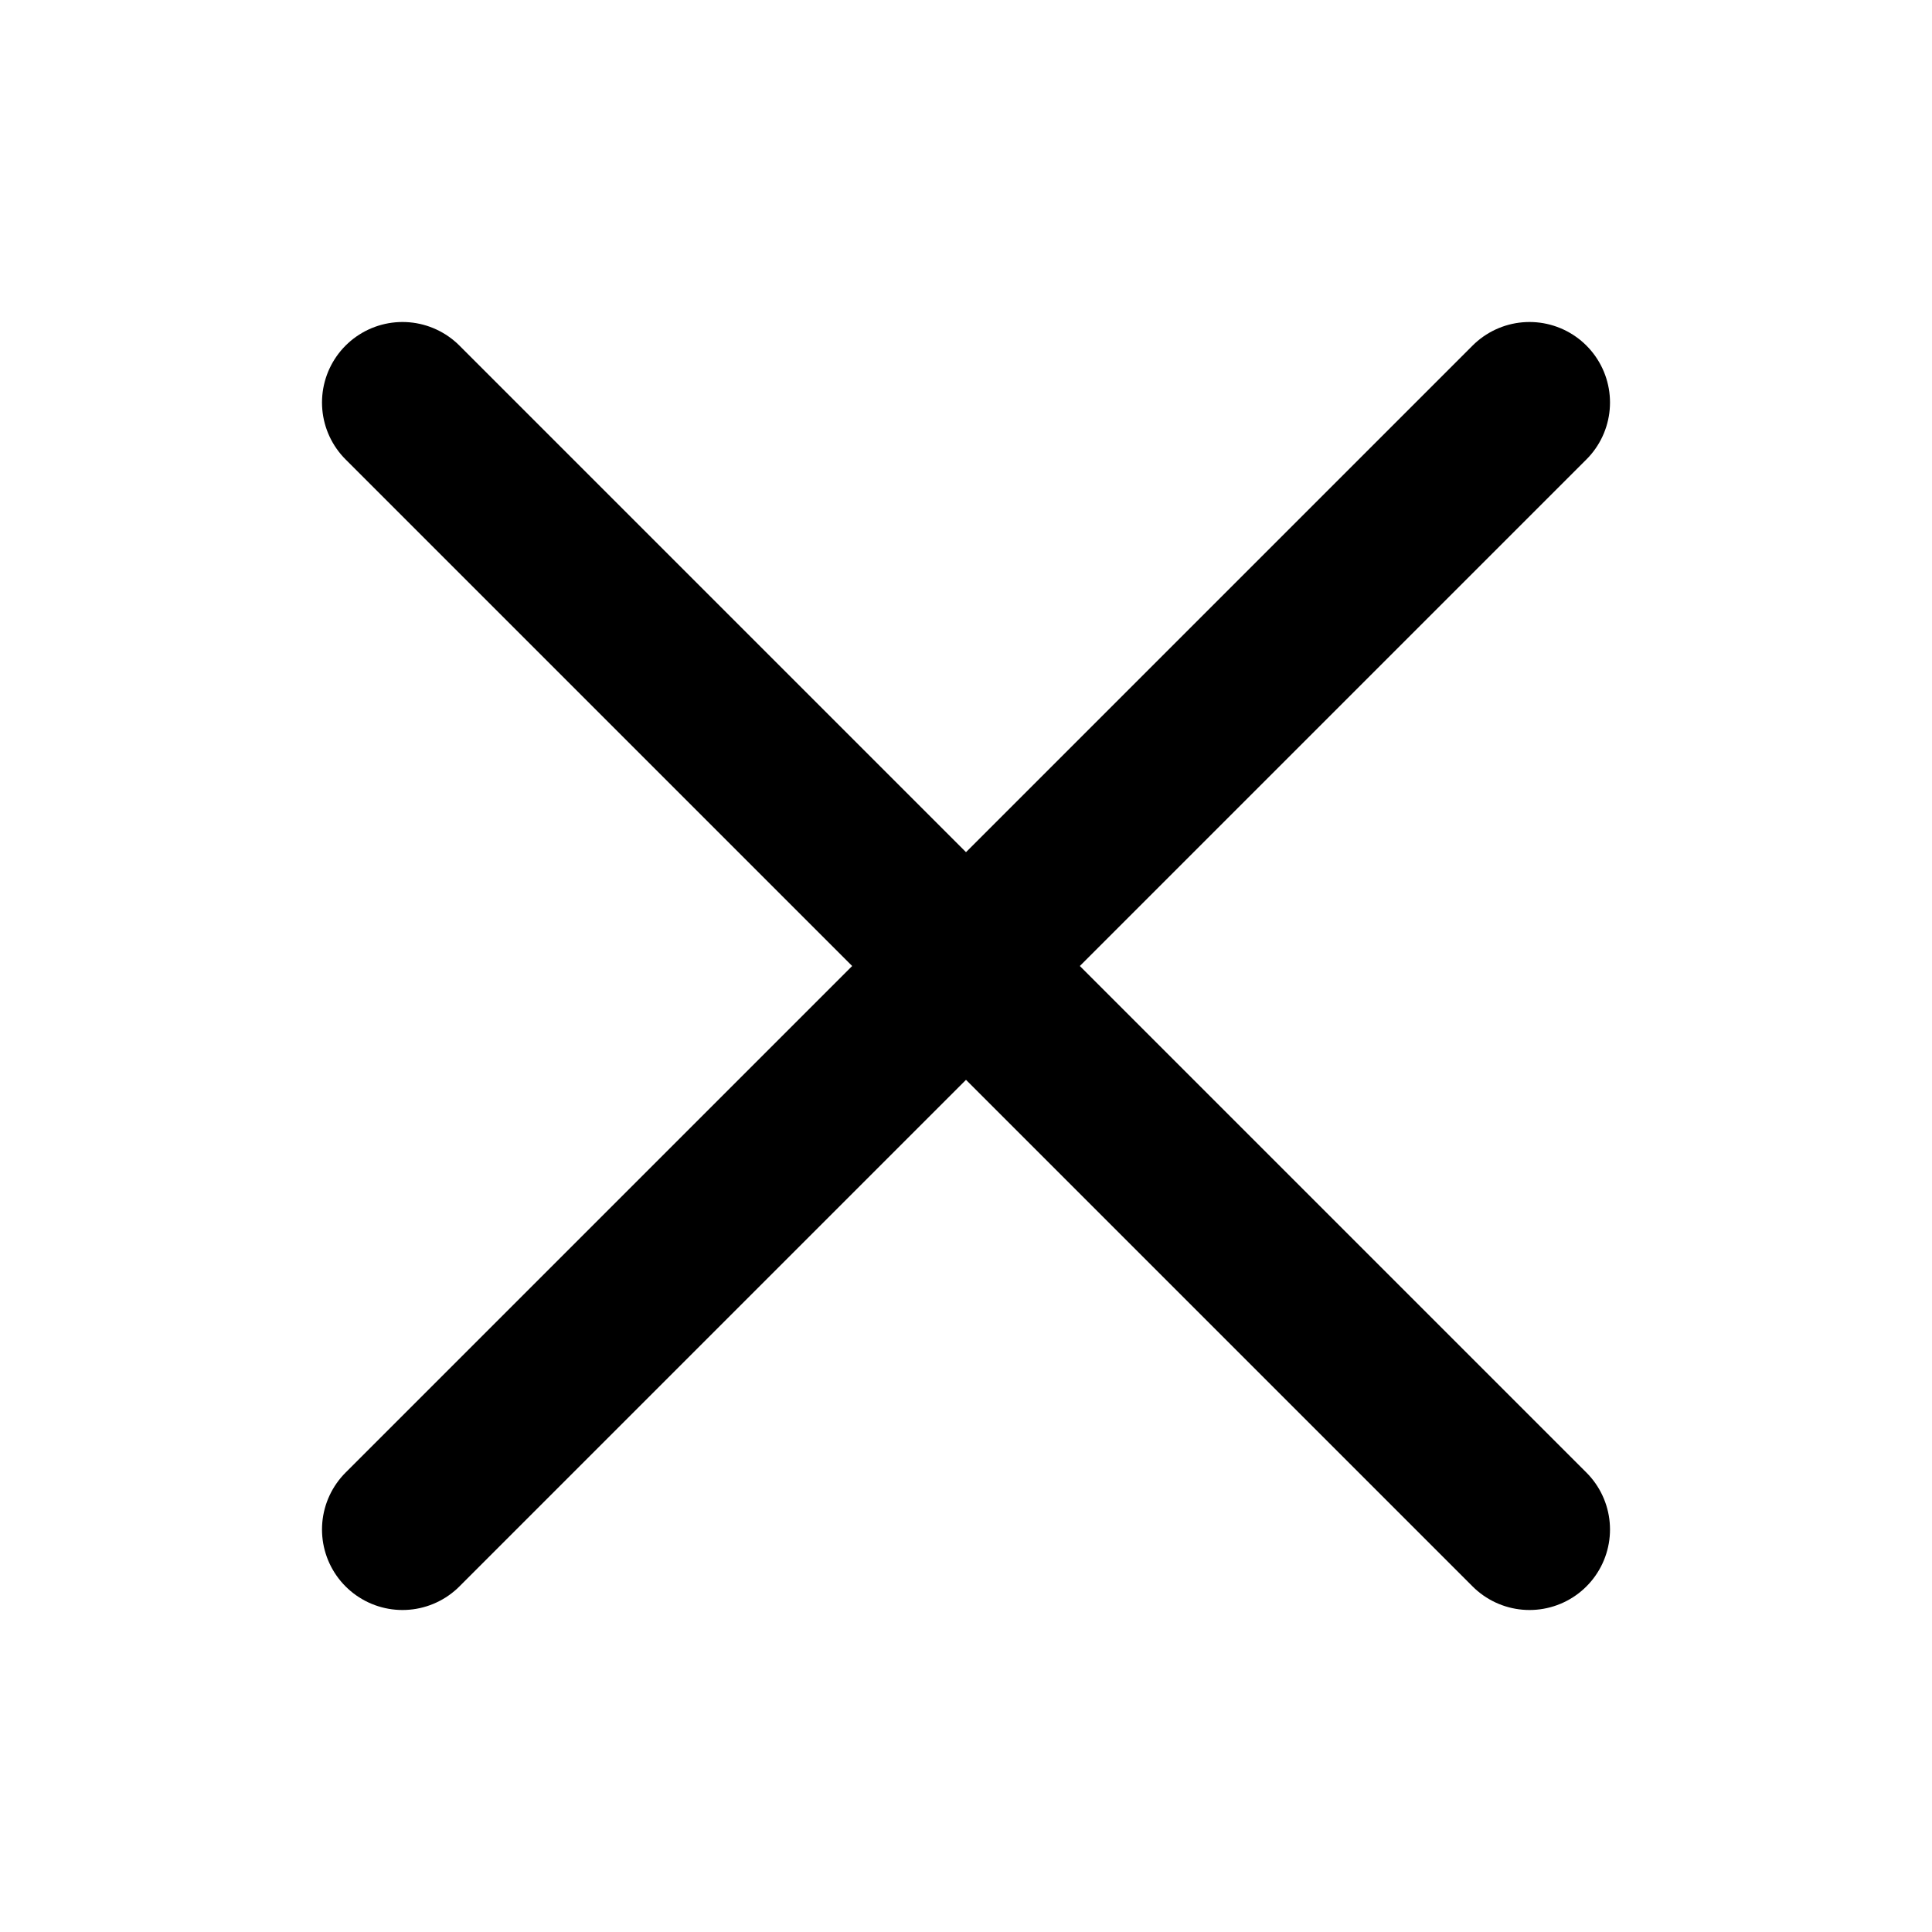
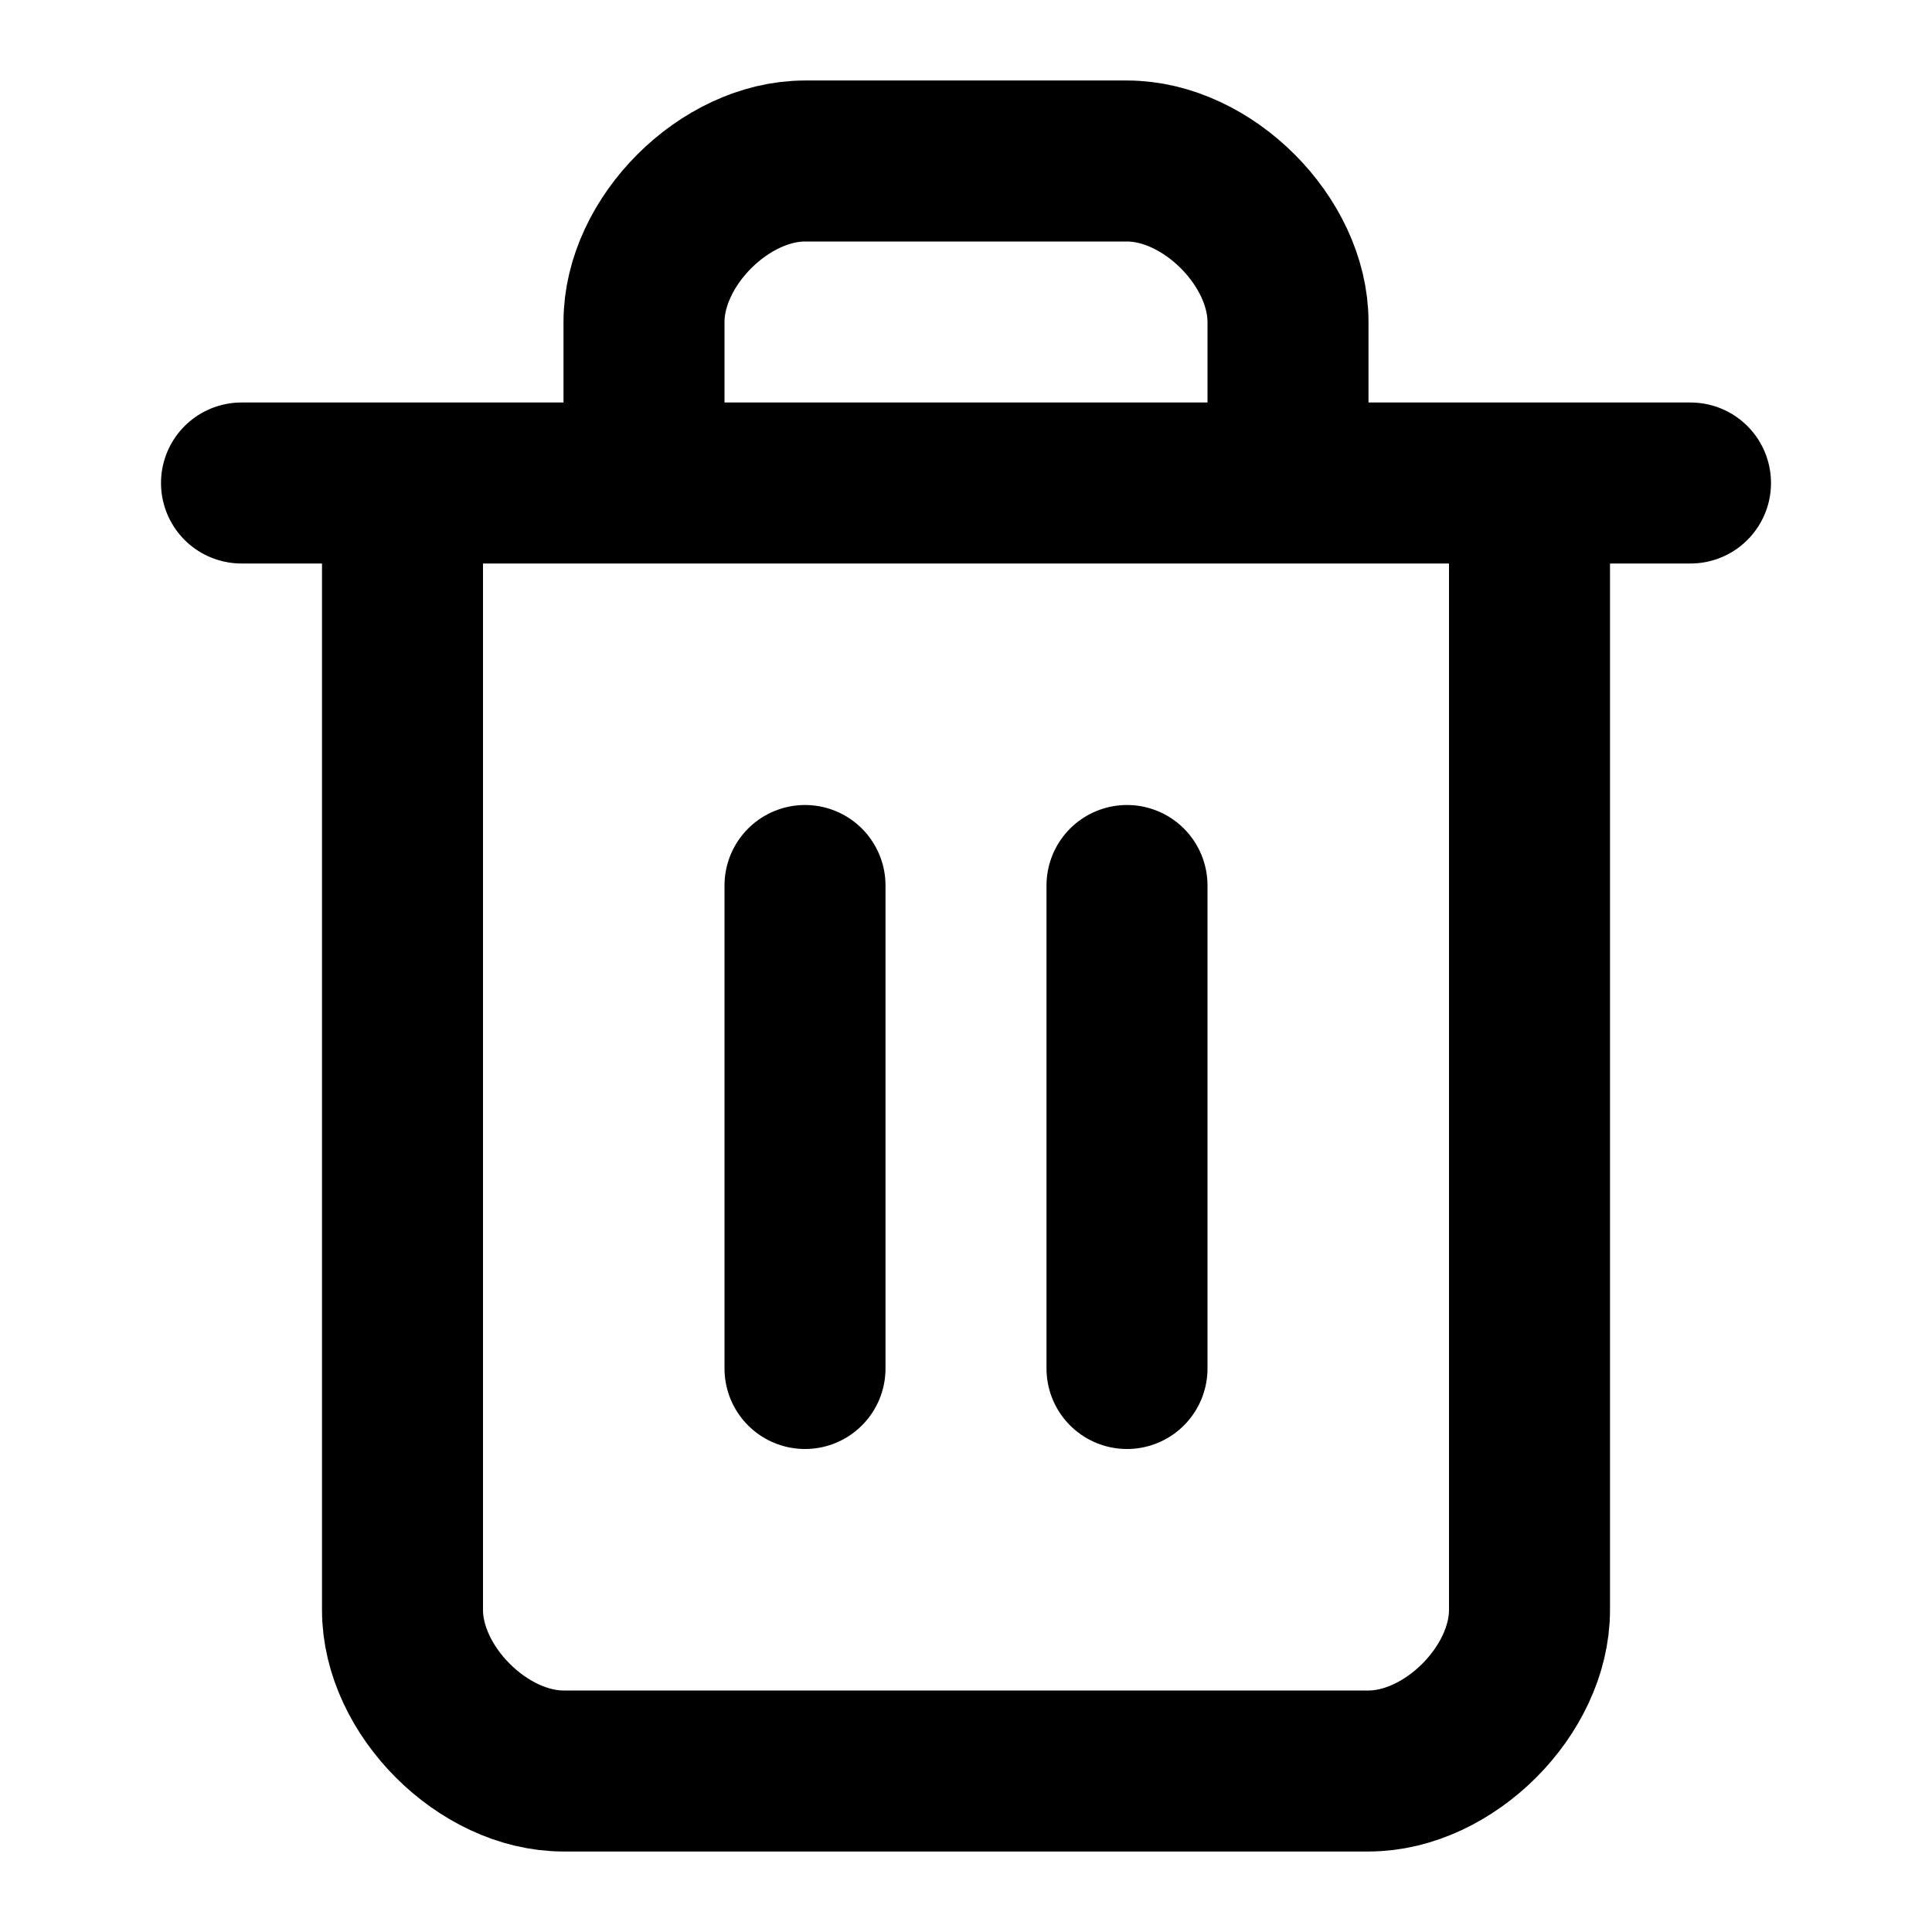
<svg xmlns="http://www.w3.org/2000/svg" width="24" height="24" viewBox="0 0 24 24" fill="none" stroke="currentColor" stroke-width="2" stroke-linecap="round" stroke-linejoin="round">
-   <path d="M5 5l14 14M19 5L5 19" />
+   <path d="M3 6h18M19 6v14c0 1-1 2-2 2H7c-1 0-2-1-2-2V6M8 6V4c0-1 1-2 2-2h4c1 0 2 1 2 2v2M10 11v6M14 11v6" />
</svg>
